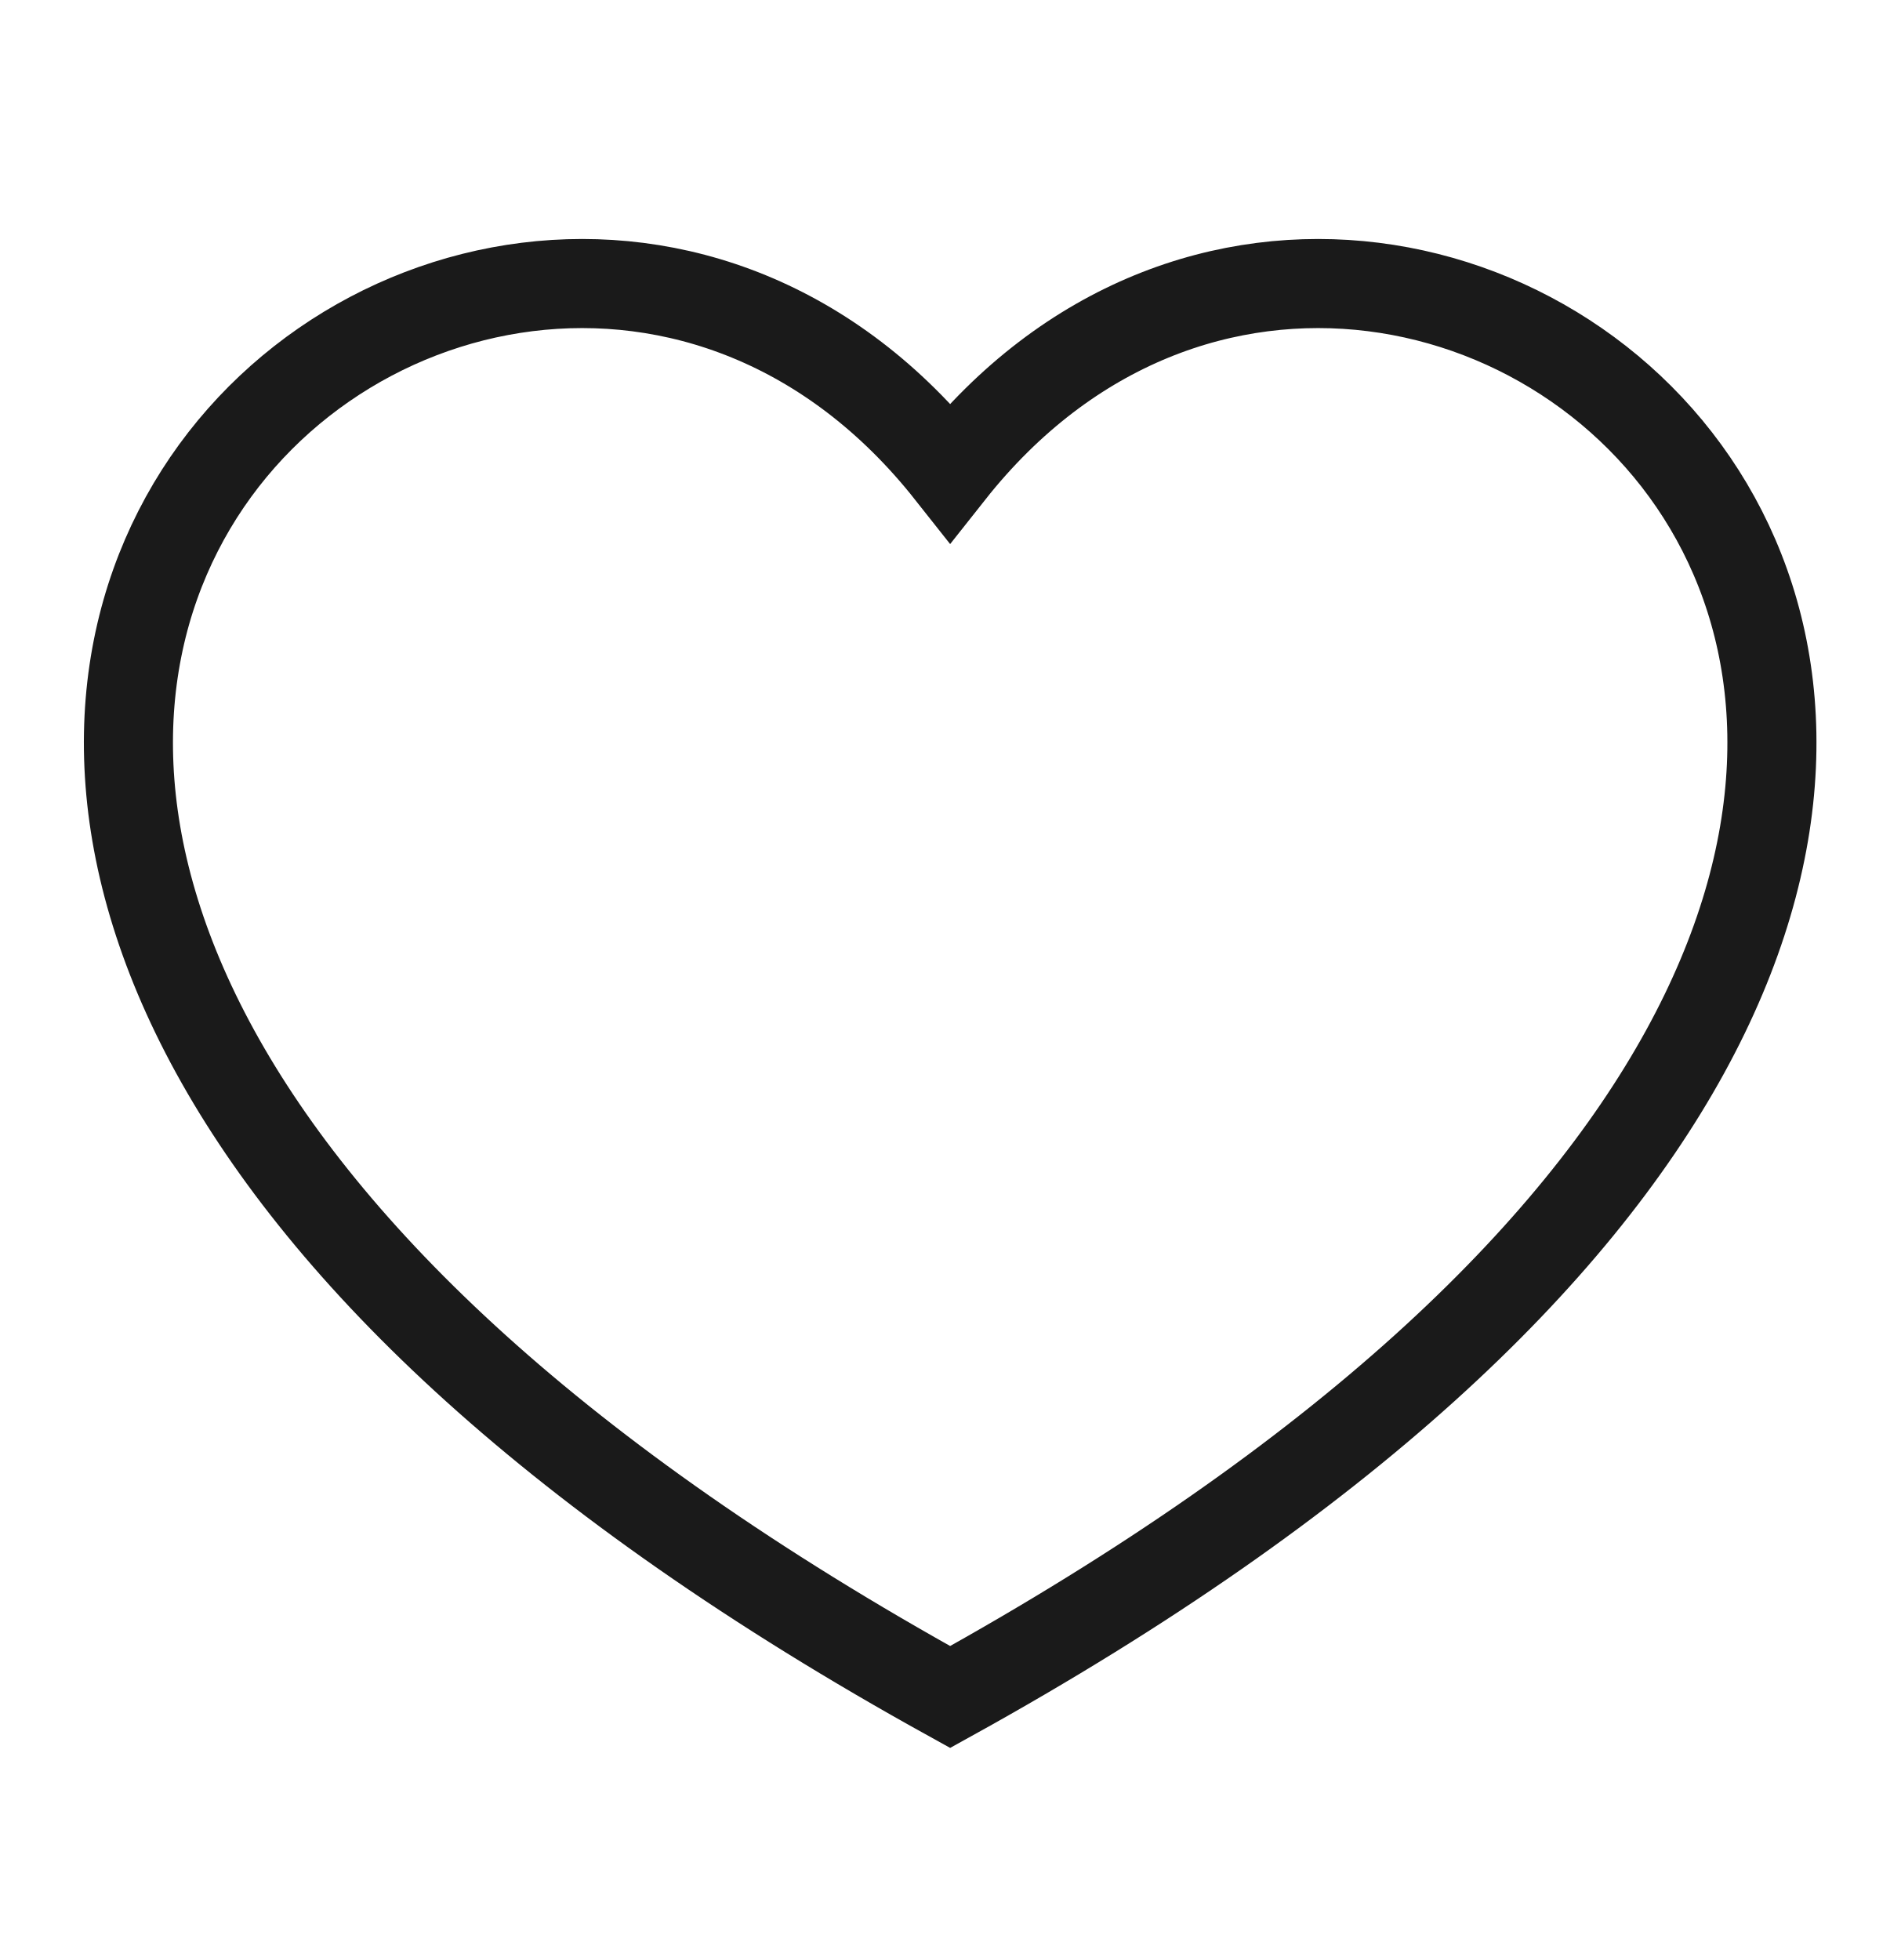
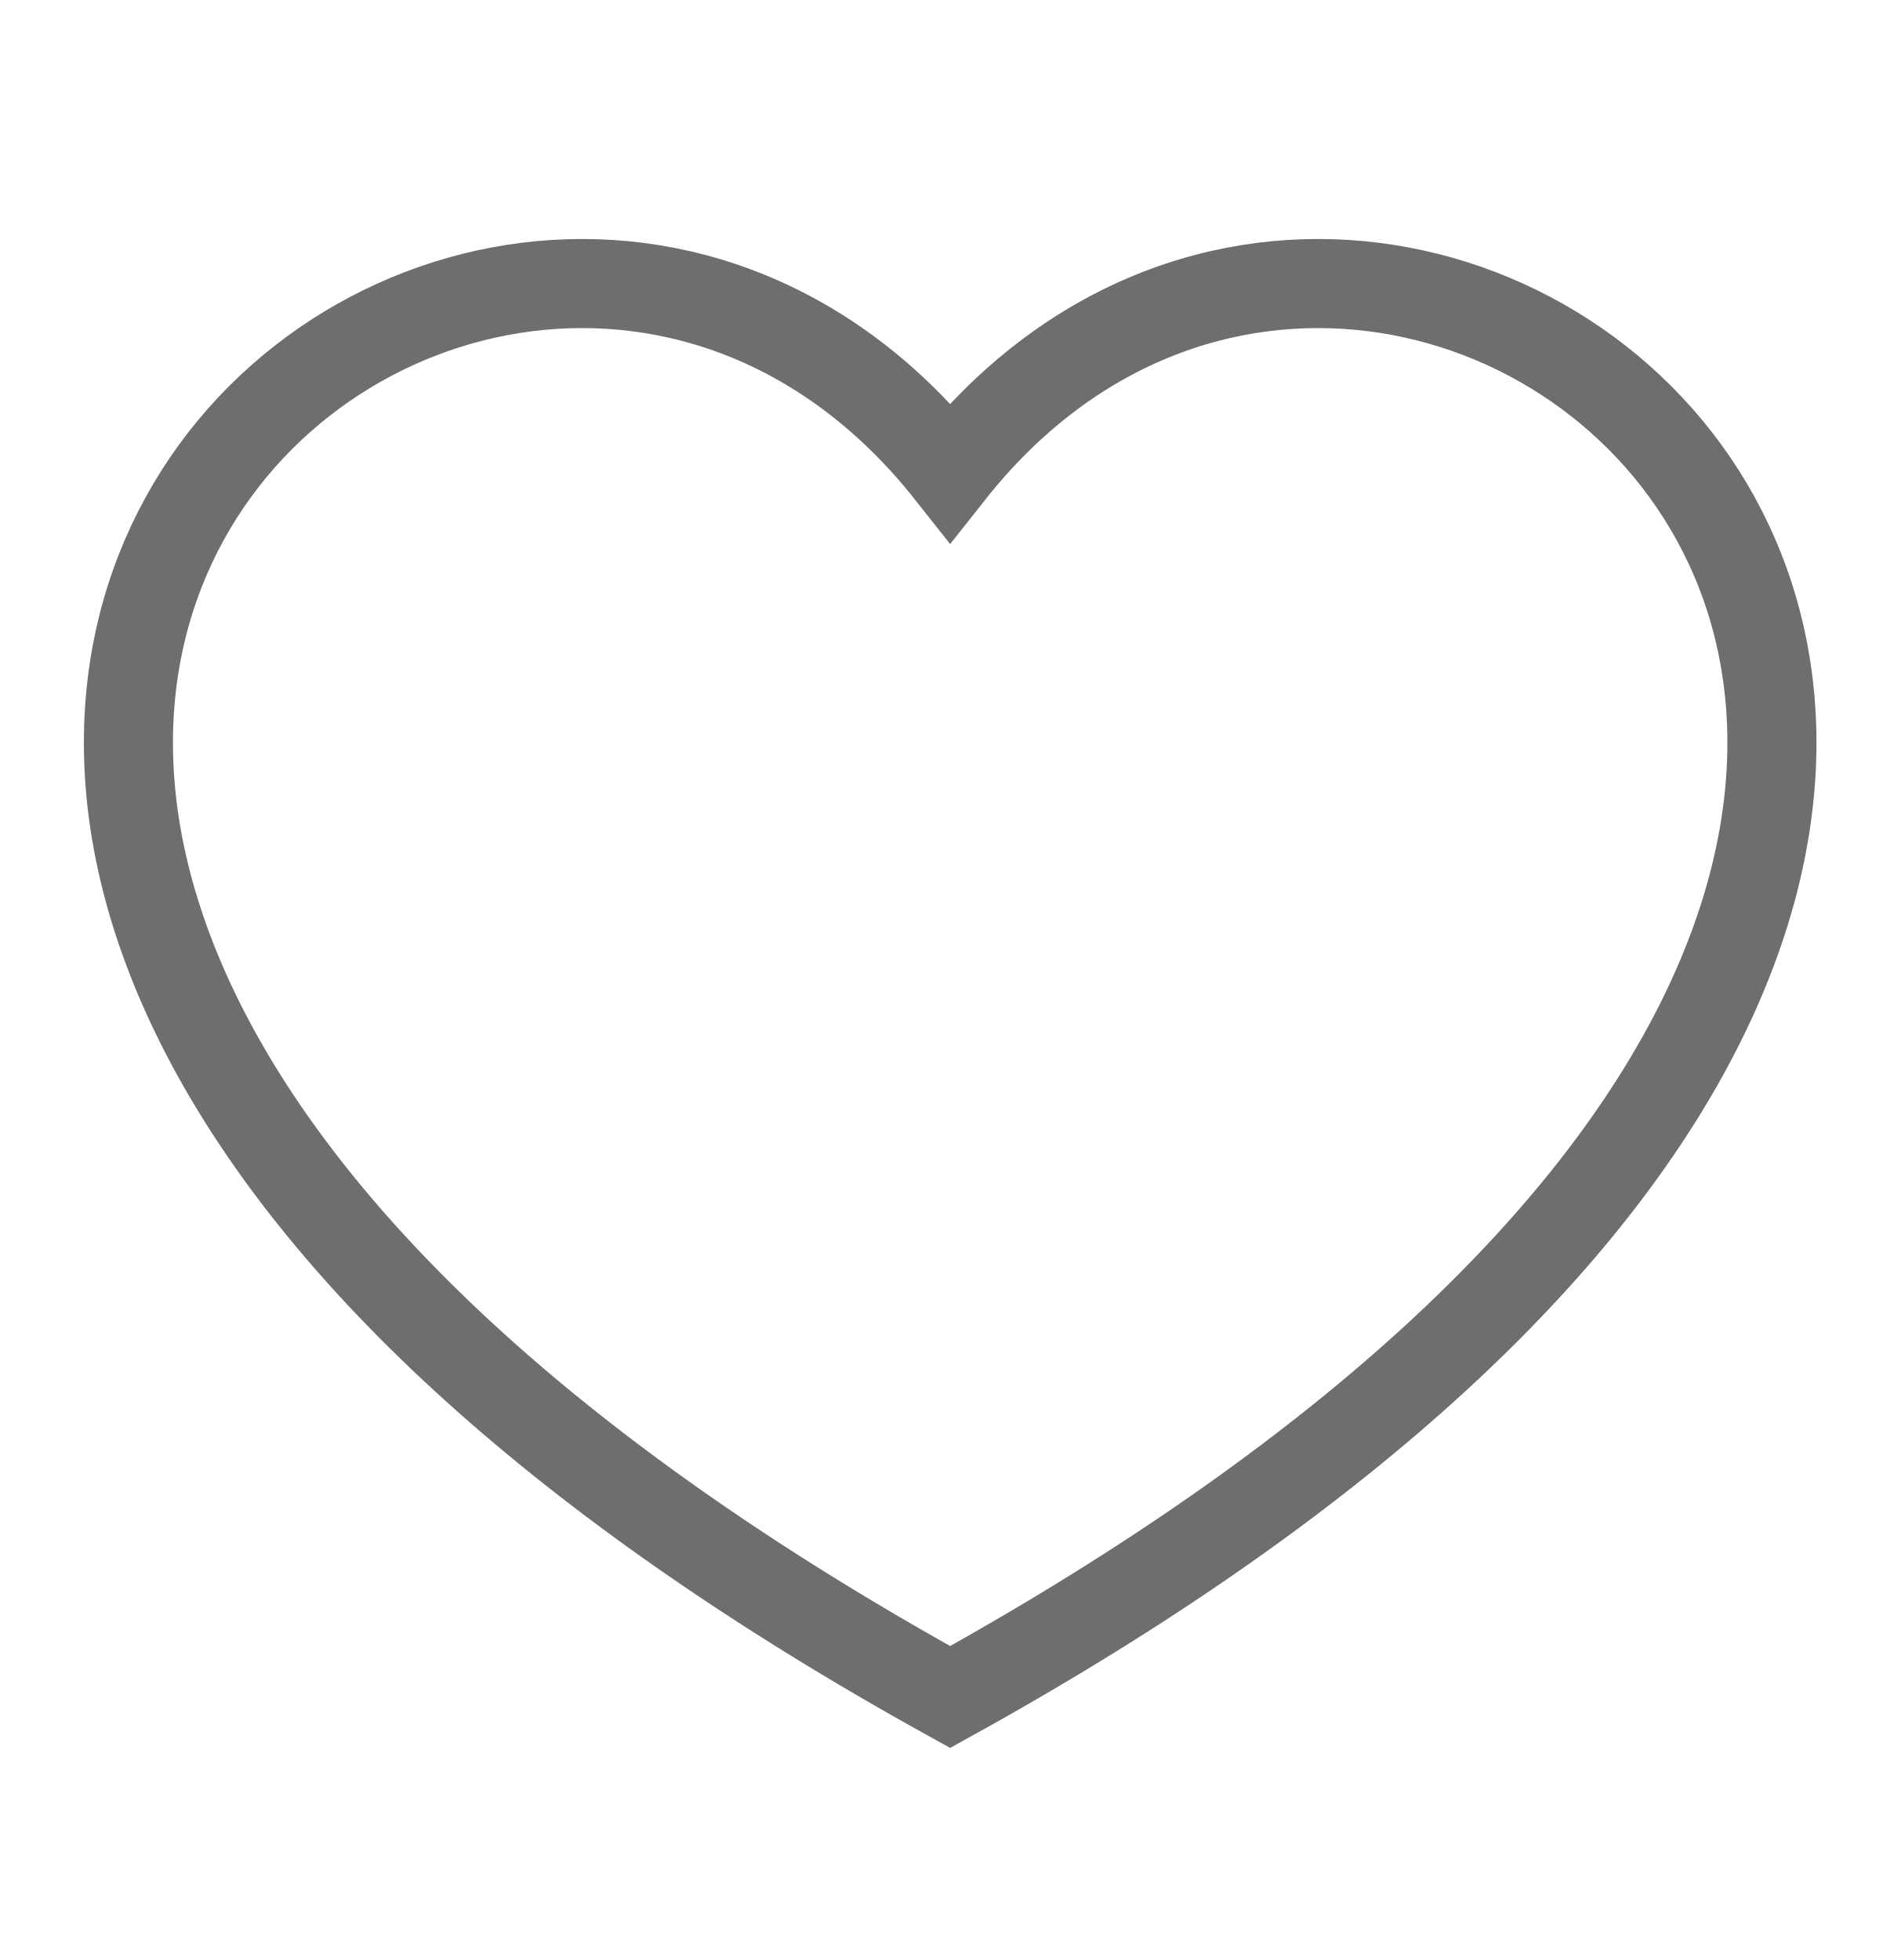
<svg xmlns="http://www.w3.org/2000/svg" width="32" height="33" viewBox="0 0 32 33" fill="none">
-   <path d="M15.999 28.572C-10.667 13.833 8 -2.167 15.999 7.951C24 -2.167 42.666 13.833 15.999 28.572Z" stroke="#1A1A1A" stroke-width="1.5" />
+   <path d="M15.999 28.572C-10.667 13.833 8 -2.167 15.999 7.951C24 -2.167 42.666 13.833 15.999 28.572Z" stroke="#706d6d" stroke-width="1.5" />
</svg>
